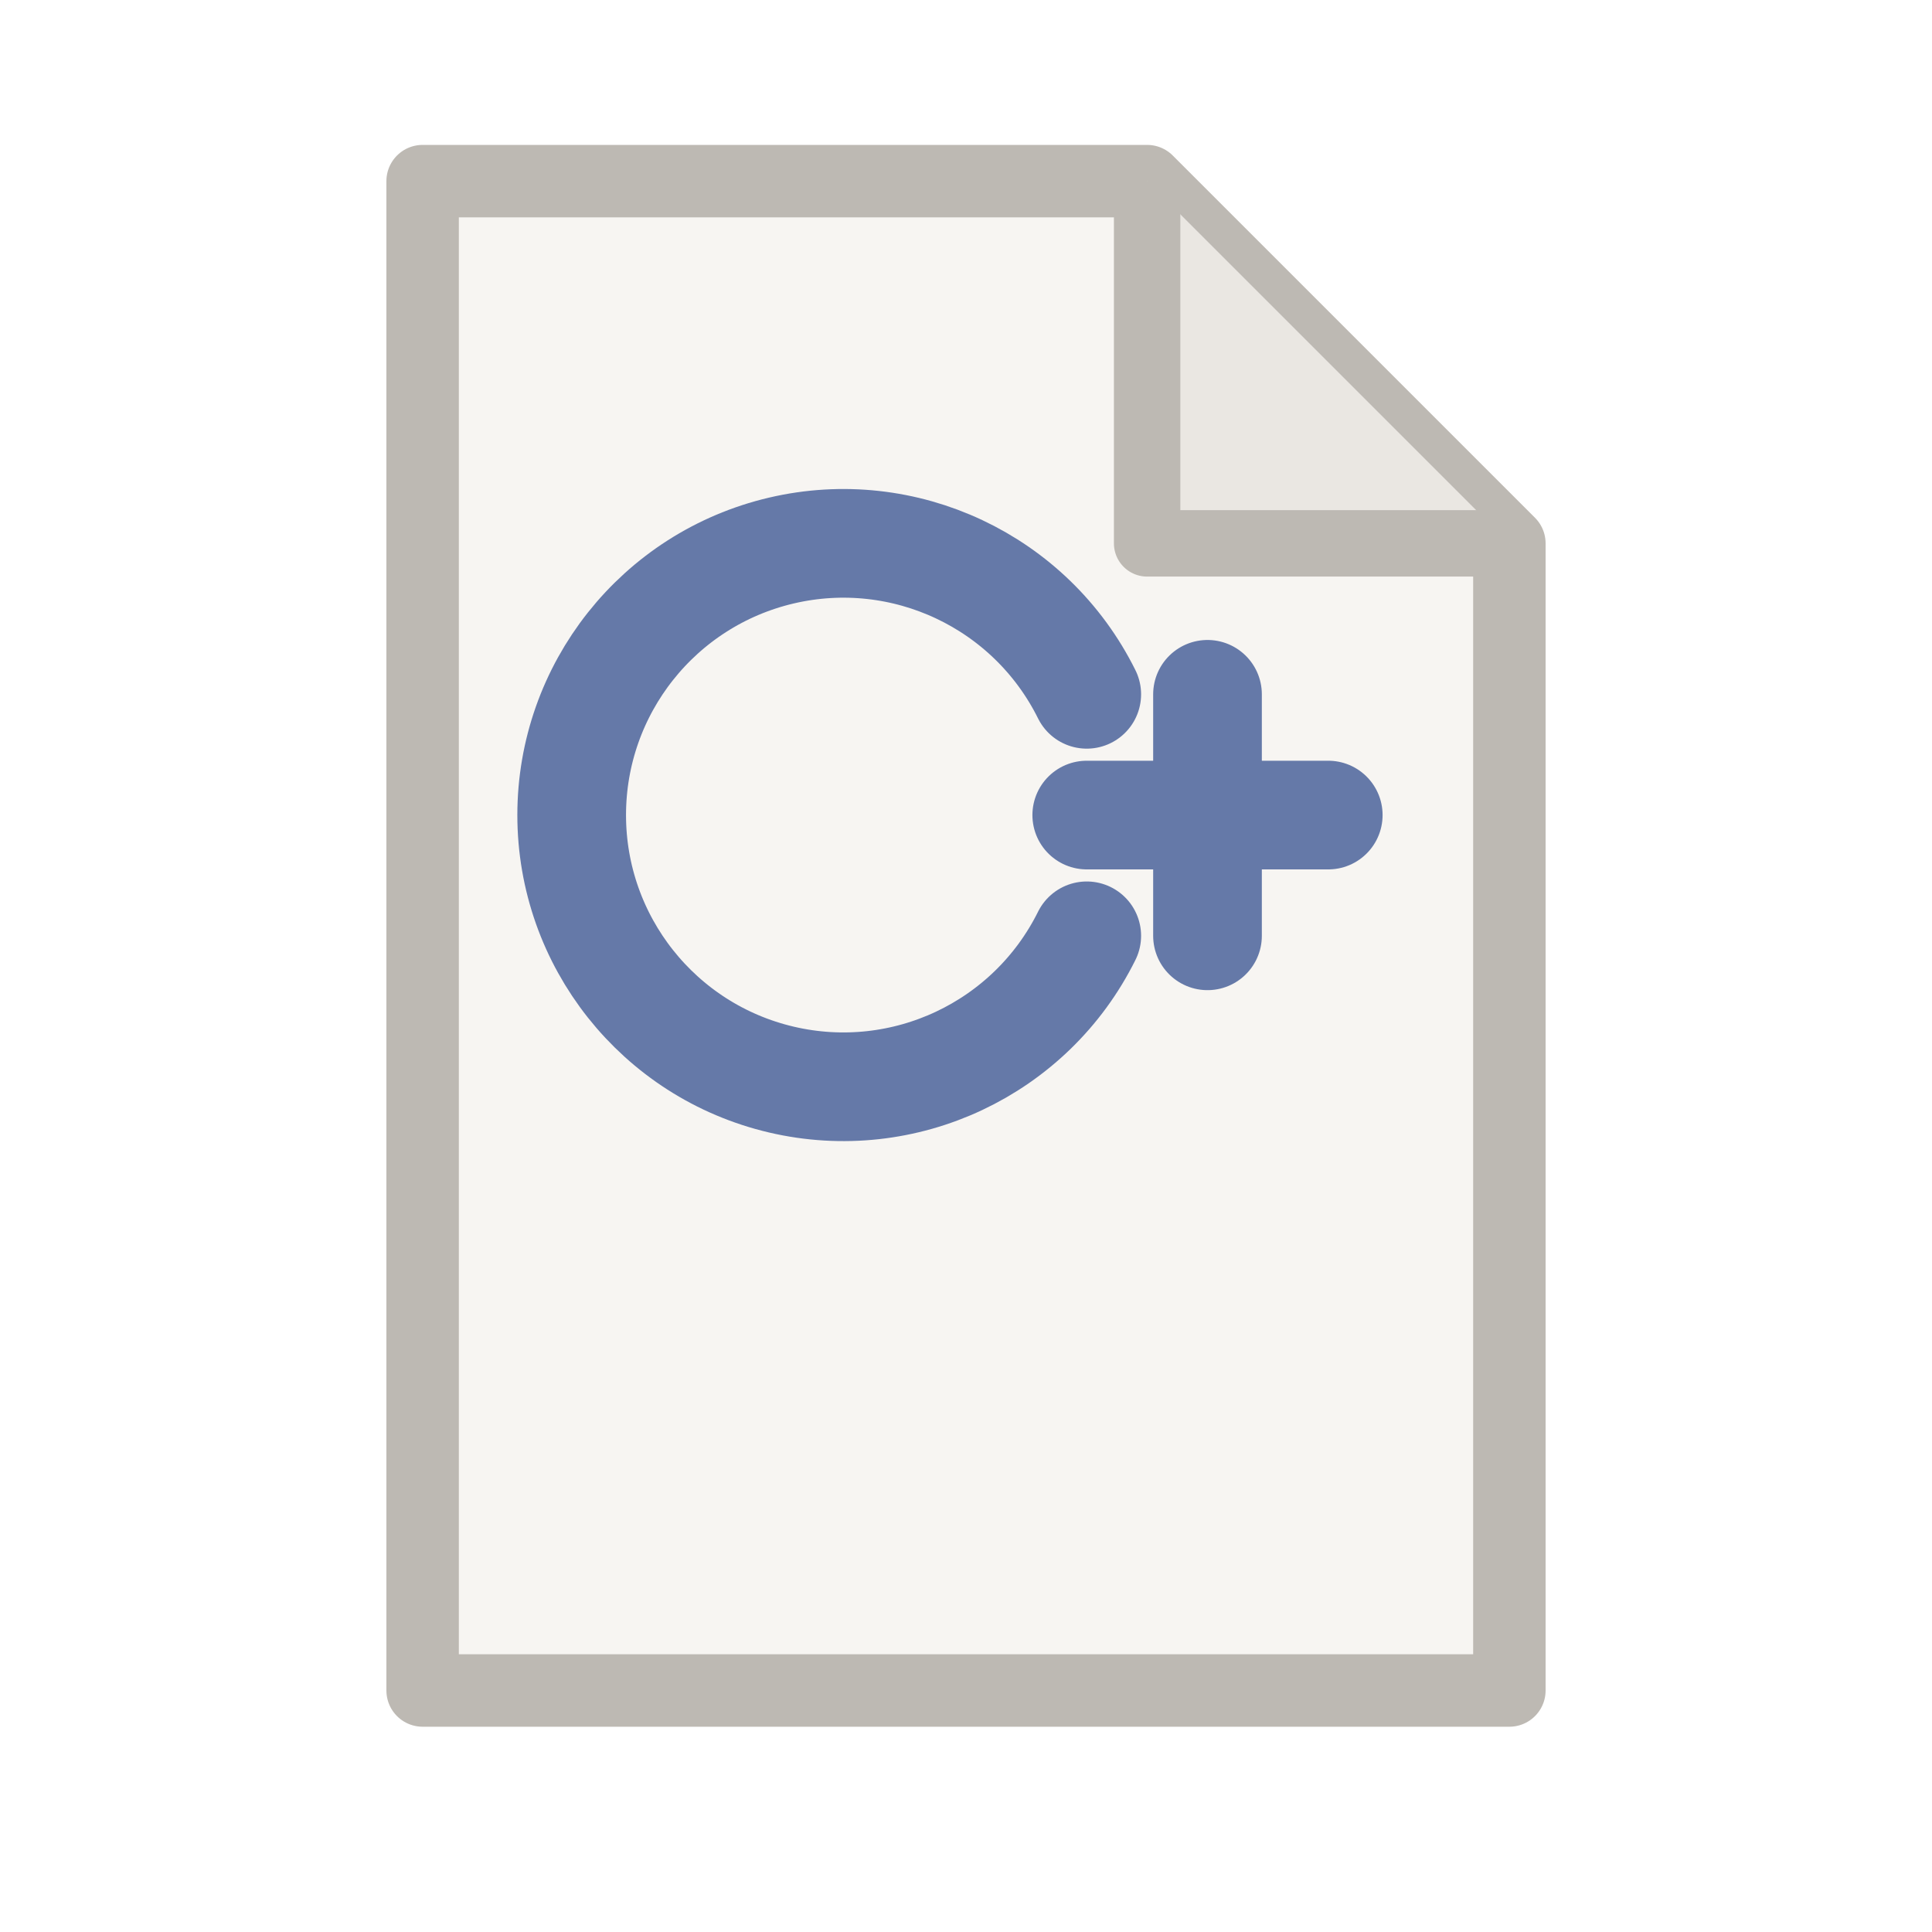
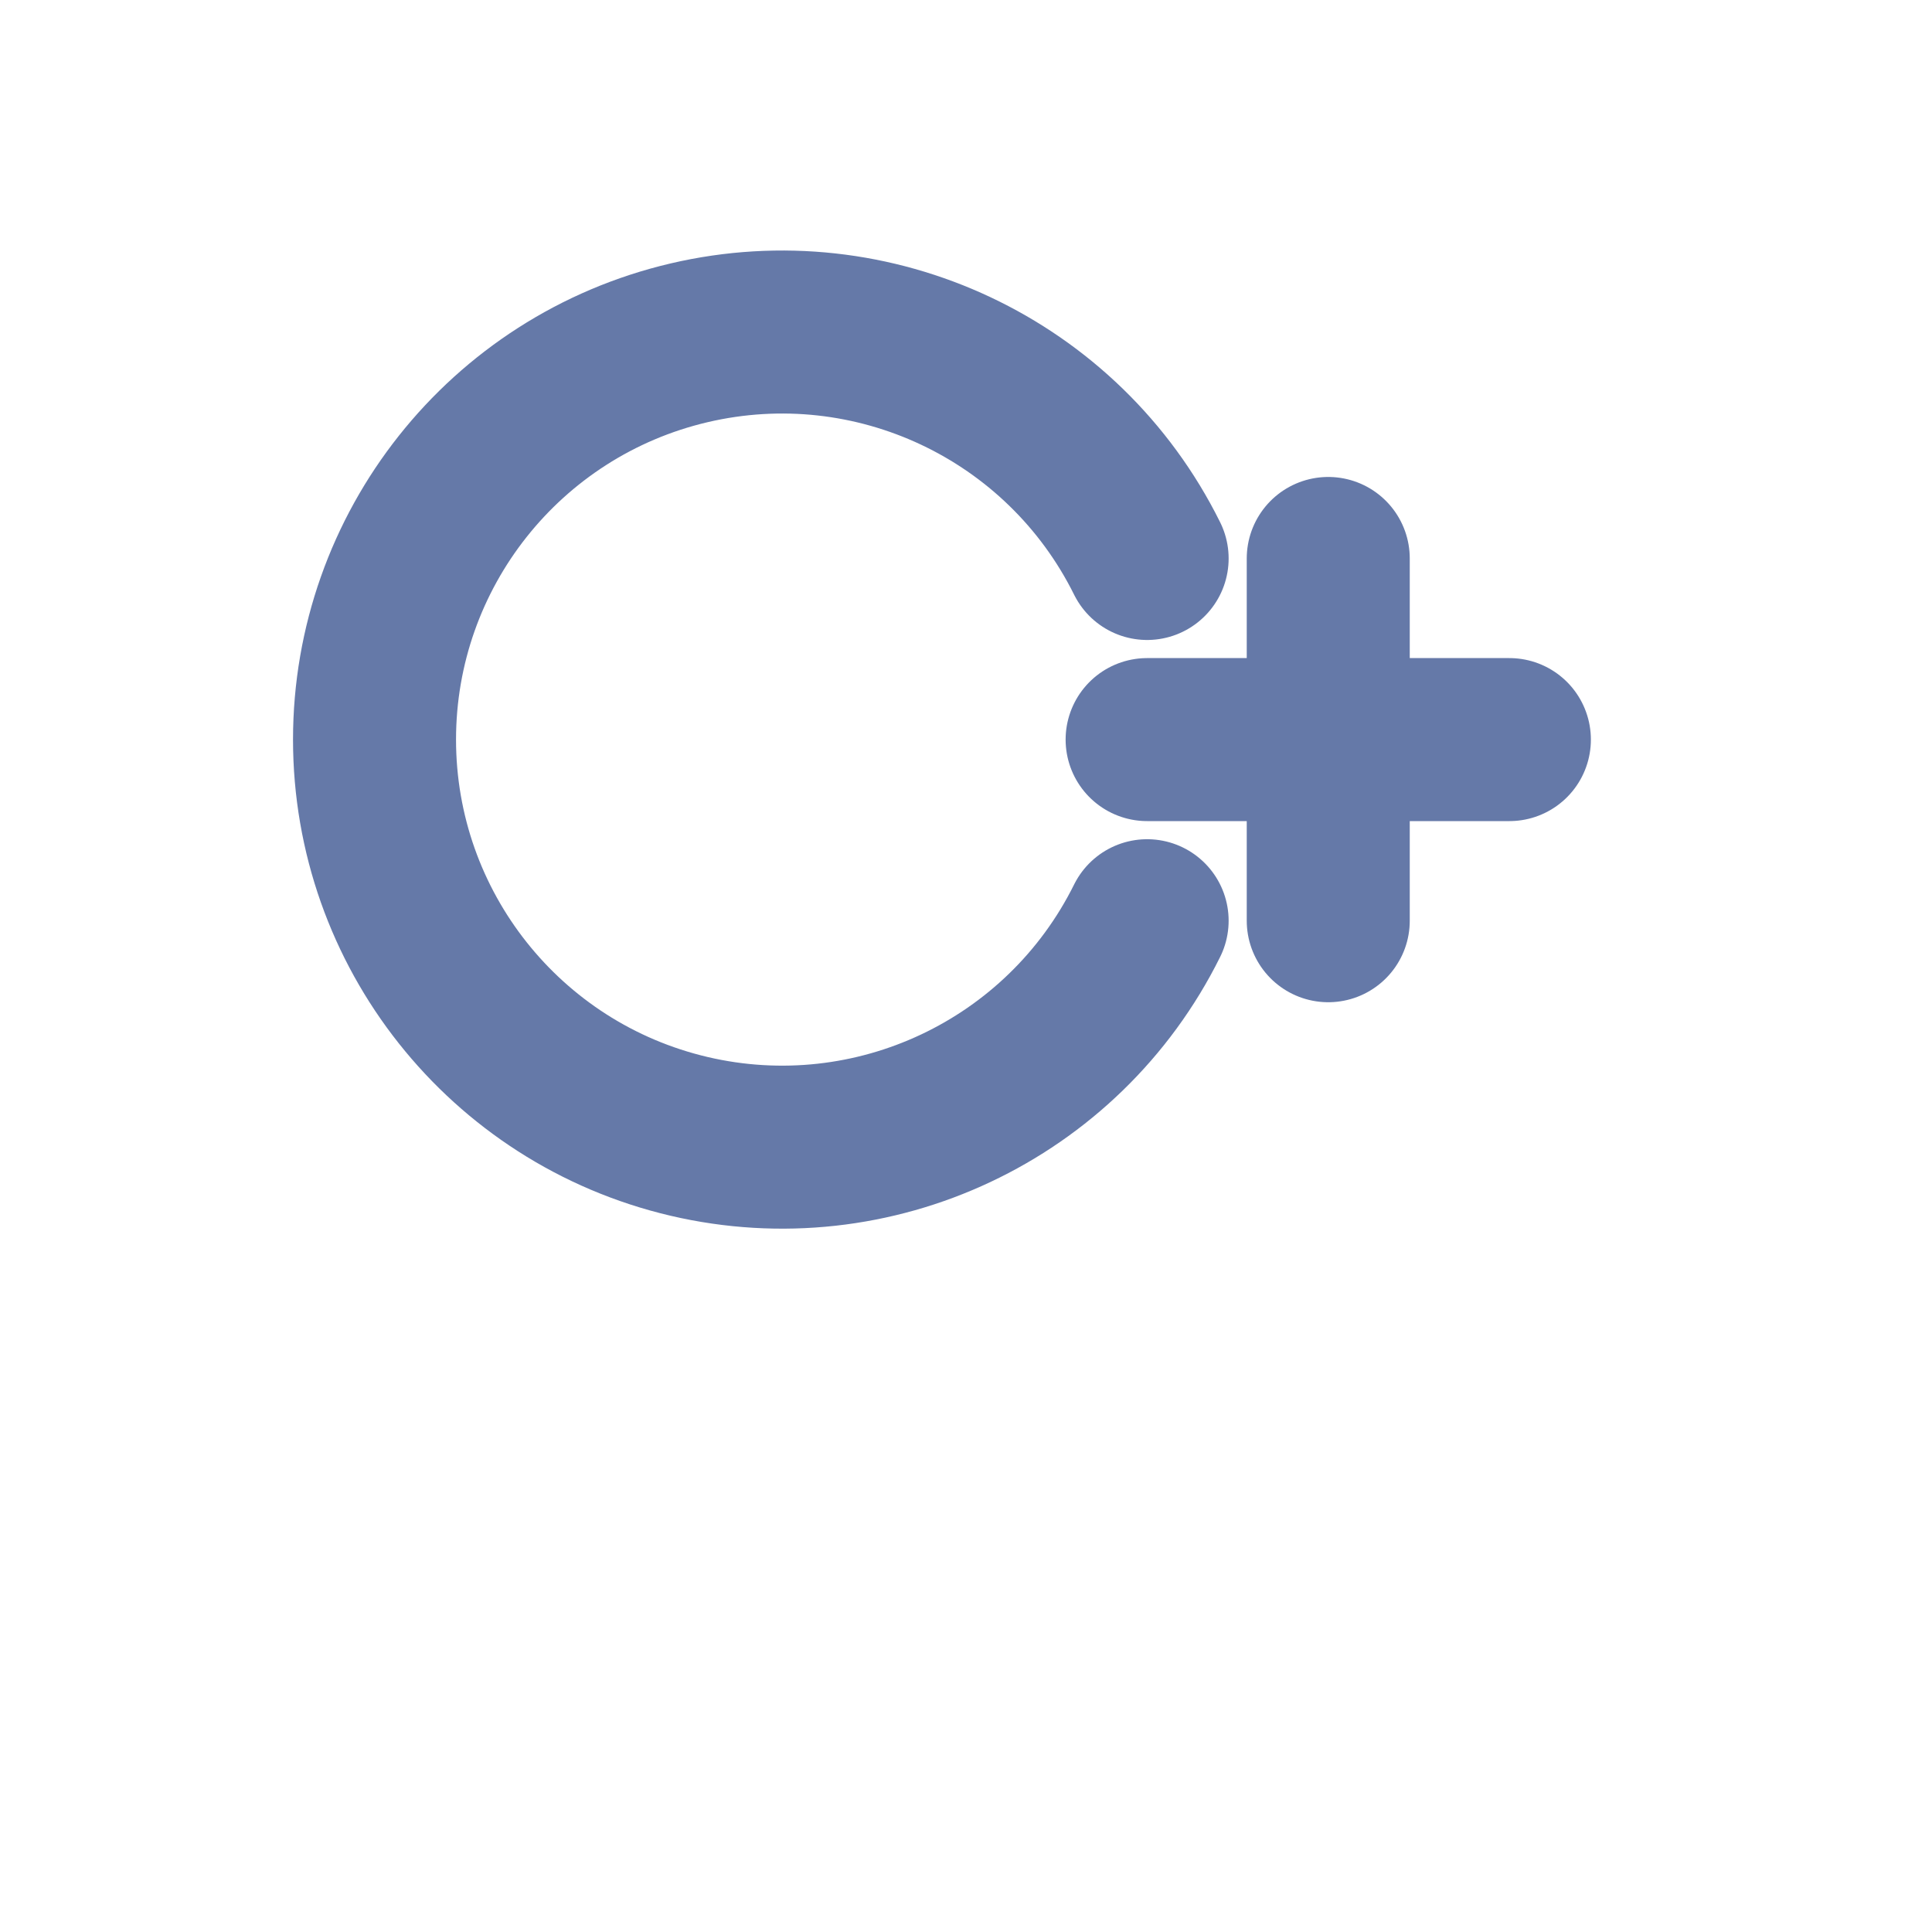
<svg xmlns="http://www.w3.org/2000/svg" width="32" height="32" viewBox="0 0 32 32">
-   <path d="M7 3h12l6 6v19H7z" fill="#F7F5F2" stroke="#BDB9B3" stroke-width="1.2" stroke-linejoin="round" />
-   <path d="M19 3v6h6" fill="#EAE7E2" stroke="#BDB9B3" stroke-width="1.1" stroke-linejoin="round" />
-   <g fill="#6579A8" stroke-linecap="round" stroke-linejoin="round">
+   <g transform="translate(-8 -8) scale(1.5)" fill="#6579A8" stroke-linecap="round" stroke-linejoin="round">
    <path d="M18 11.5a4.5 4.5 0 1 0 0 4m2-4v4m-2-2h4" fill="none" stroke="#6579A8" stroke-width="1.8" stroke-linecap="round" />
  </g>
</svg>
